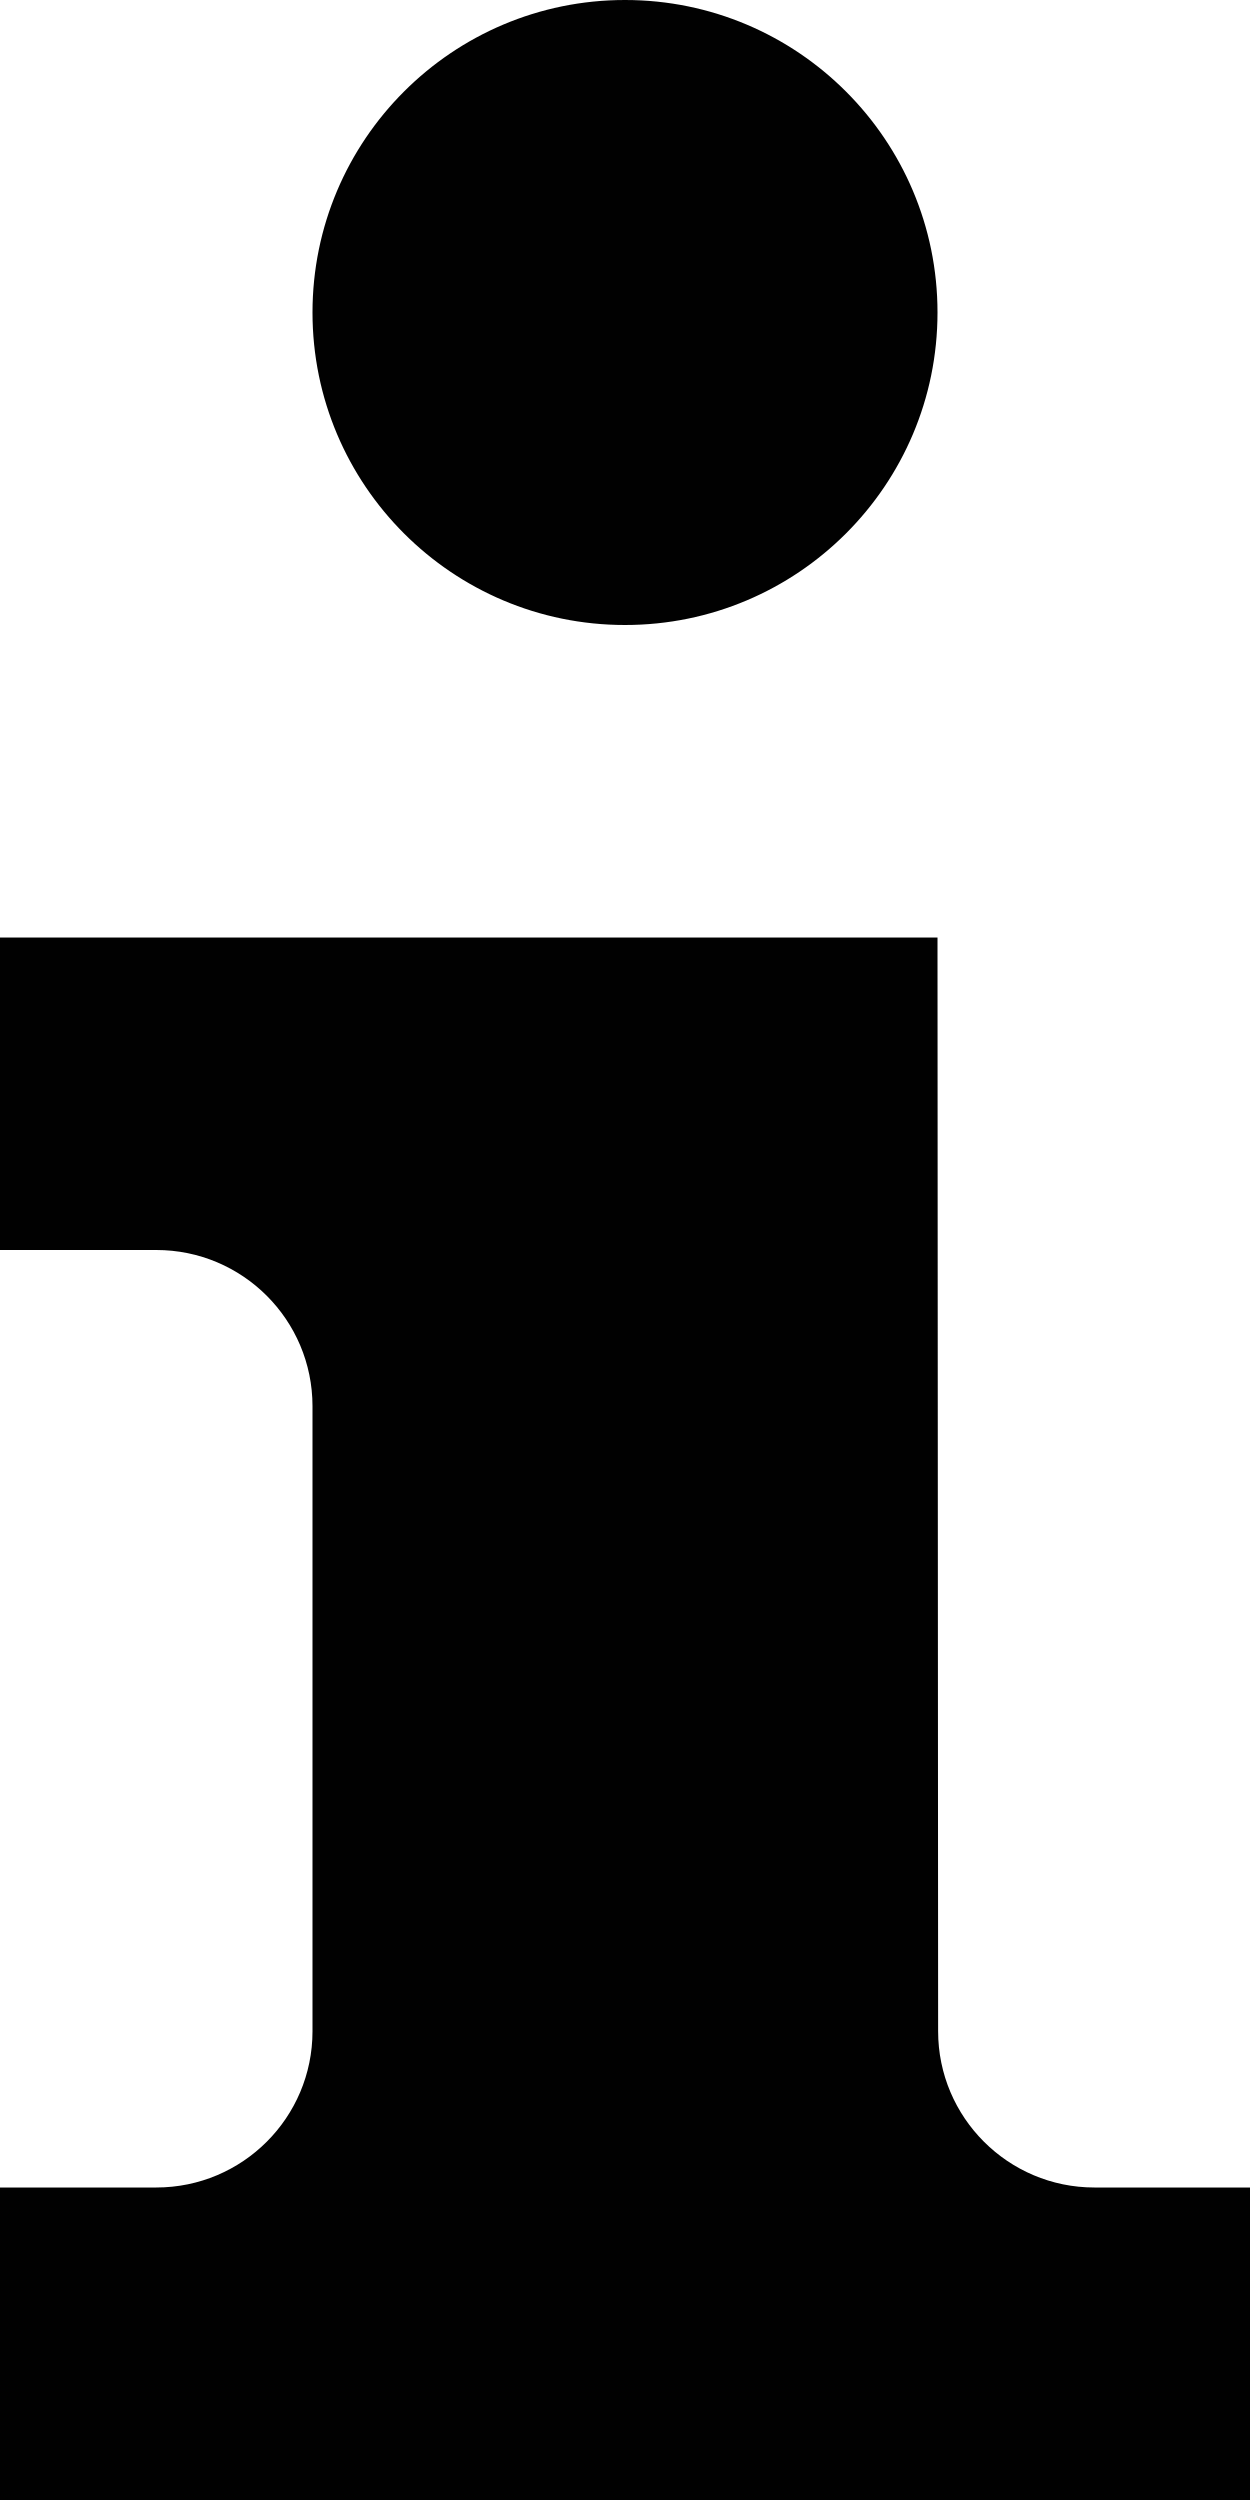
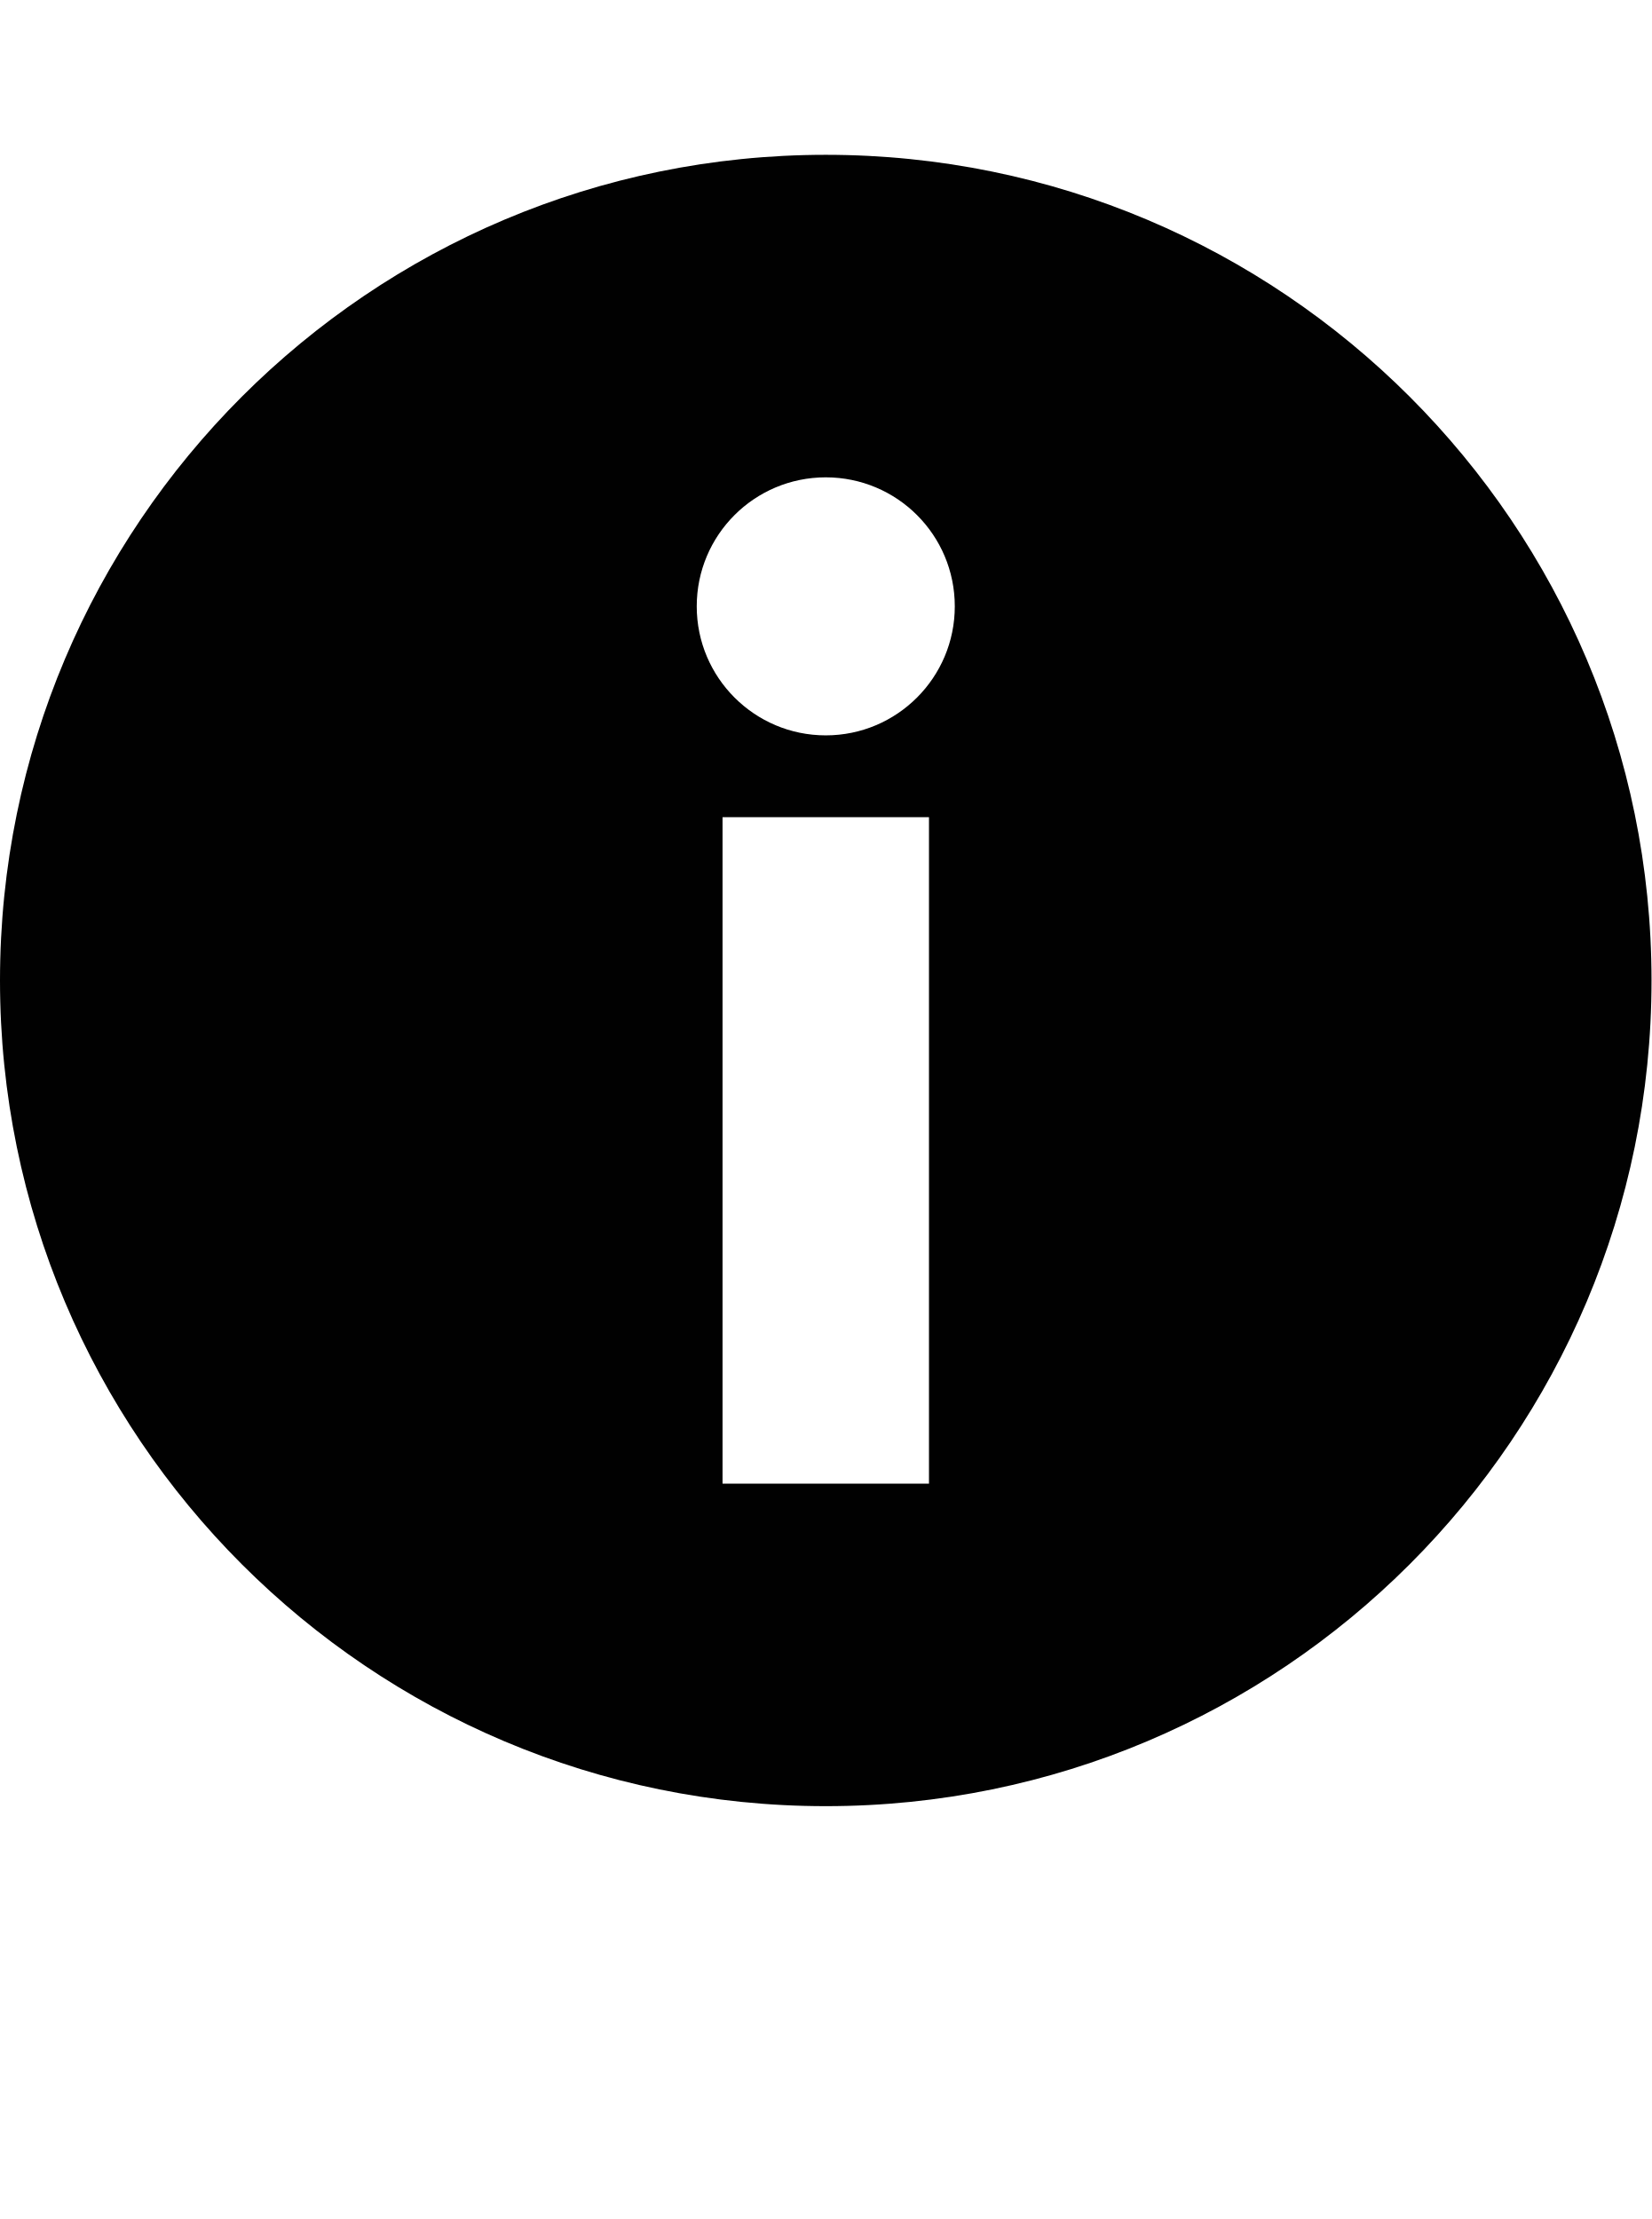
- <svg xmlns="http://www.w3.org/2000/svg" version="1.1" x="0px" y="0px" width="16px" height="32px" viewBox="0 0 16 32" style="enable-background:new 0 0 16 32;" xml:space="preserve">
-   <g id="Layer_1">
- </g>
-   <g id="info">
-     <g>
-       <path style="fill:#010101;" d="M2,16c1.105,0,2,0.895,2,2v8c0,1.105-0.895,2-2,2H0v4h16v-4h-1.992c-1.102,0-2-0.895-2-2L12,12H0v4    H2z" />
-       <circle style="fill:#010101;" cx="8" cy="4" r="4" />
-     </g>
-   </g>
+ <svg xmlns="http://www.w3.org/2000/svg" version="1.1" id="Layer_1" x="0px" y="0px" width="32px" height="43px" viewBox="0 0 32 43" style="enable-background:new 0 0 32 43;" xml:space="preserve">
+   <path style="fill:#010101;" d="M16,3C7.164,3,0,10.164,0,19s7.164,16,16,16s16-7.164,16-16S24.836,3,16,3z M18,28.75h-4V15.836h4  V28.75z M16,14.25c-1.381,0-2.5-1.121-2.5-2.5c0-1.383,1.119-2.5,2.5-2.5s2.5,1.117,2.5,2.5C18.5,13.129,17.381,14.25,16,14.25z" />
</svg>
